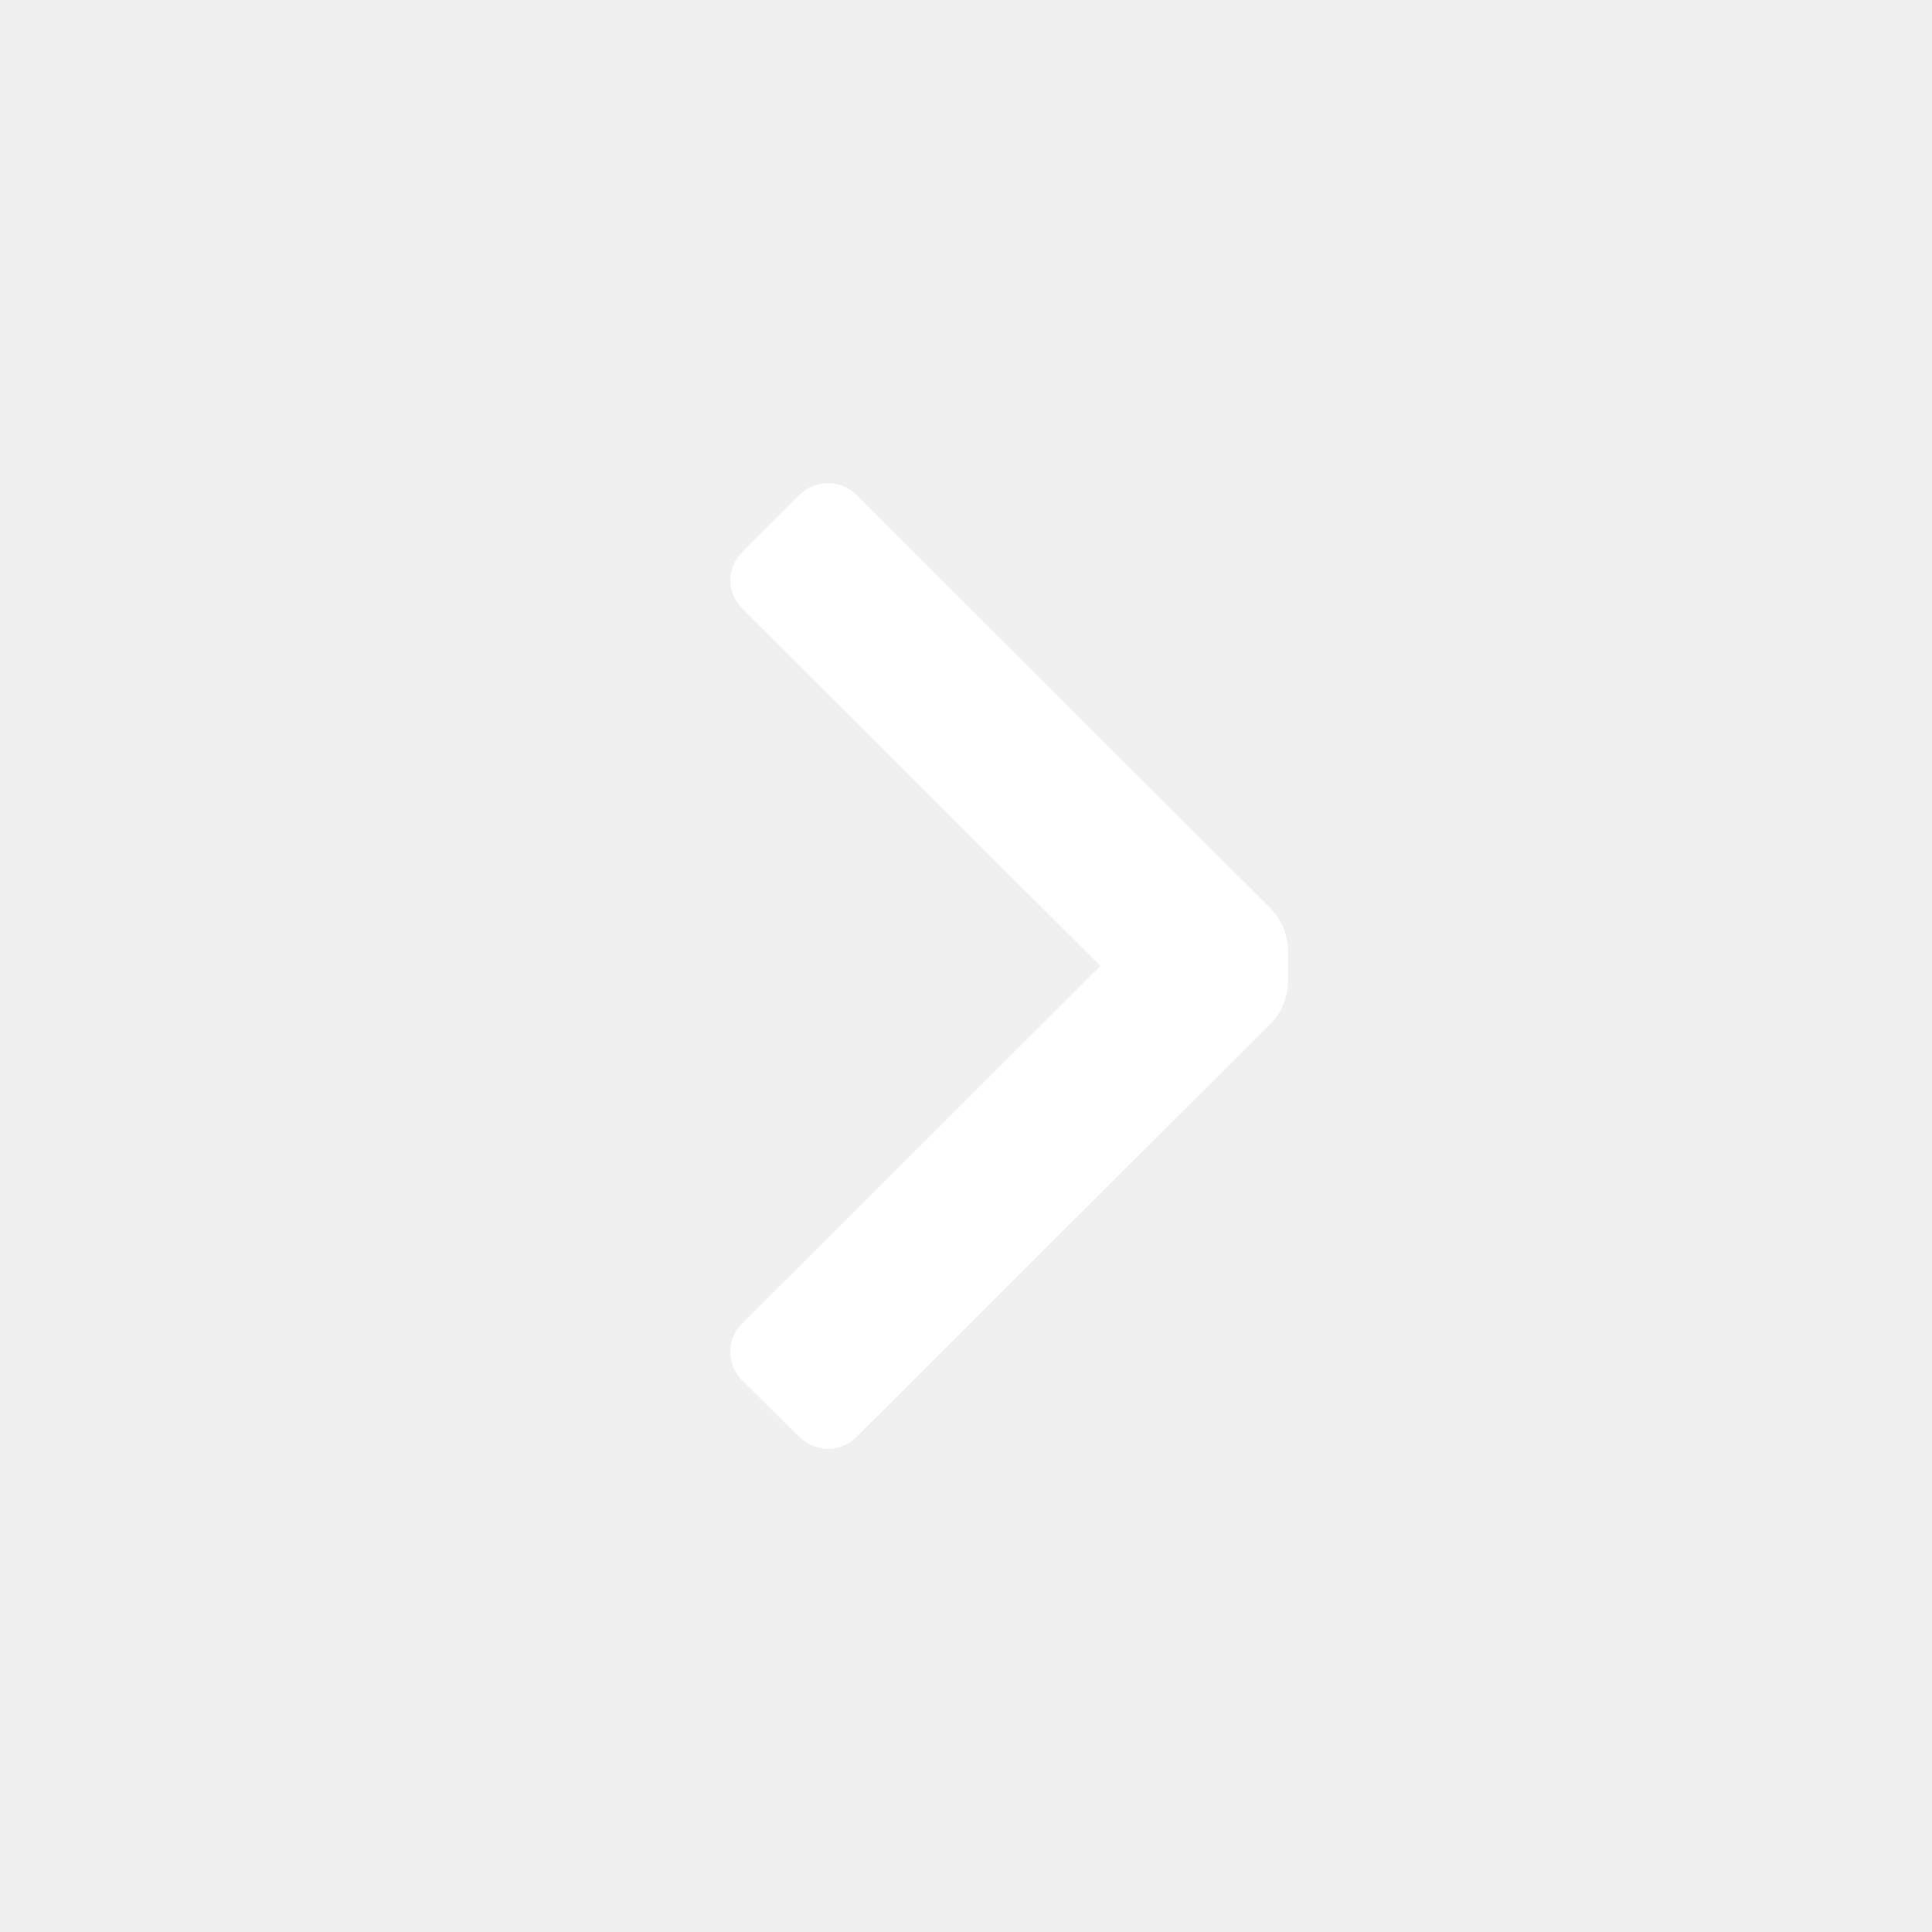
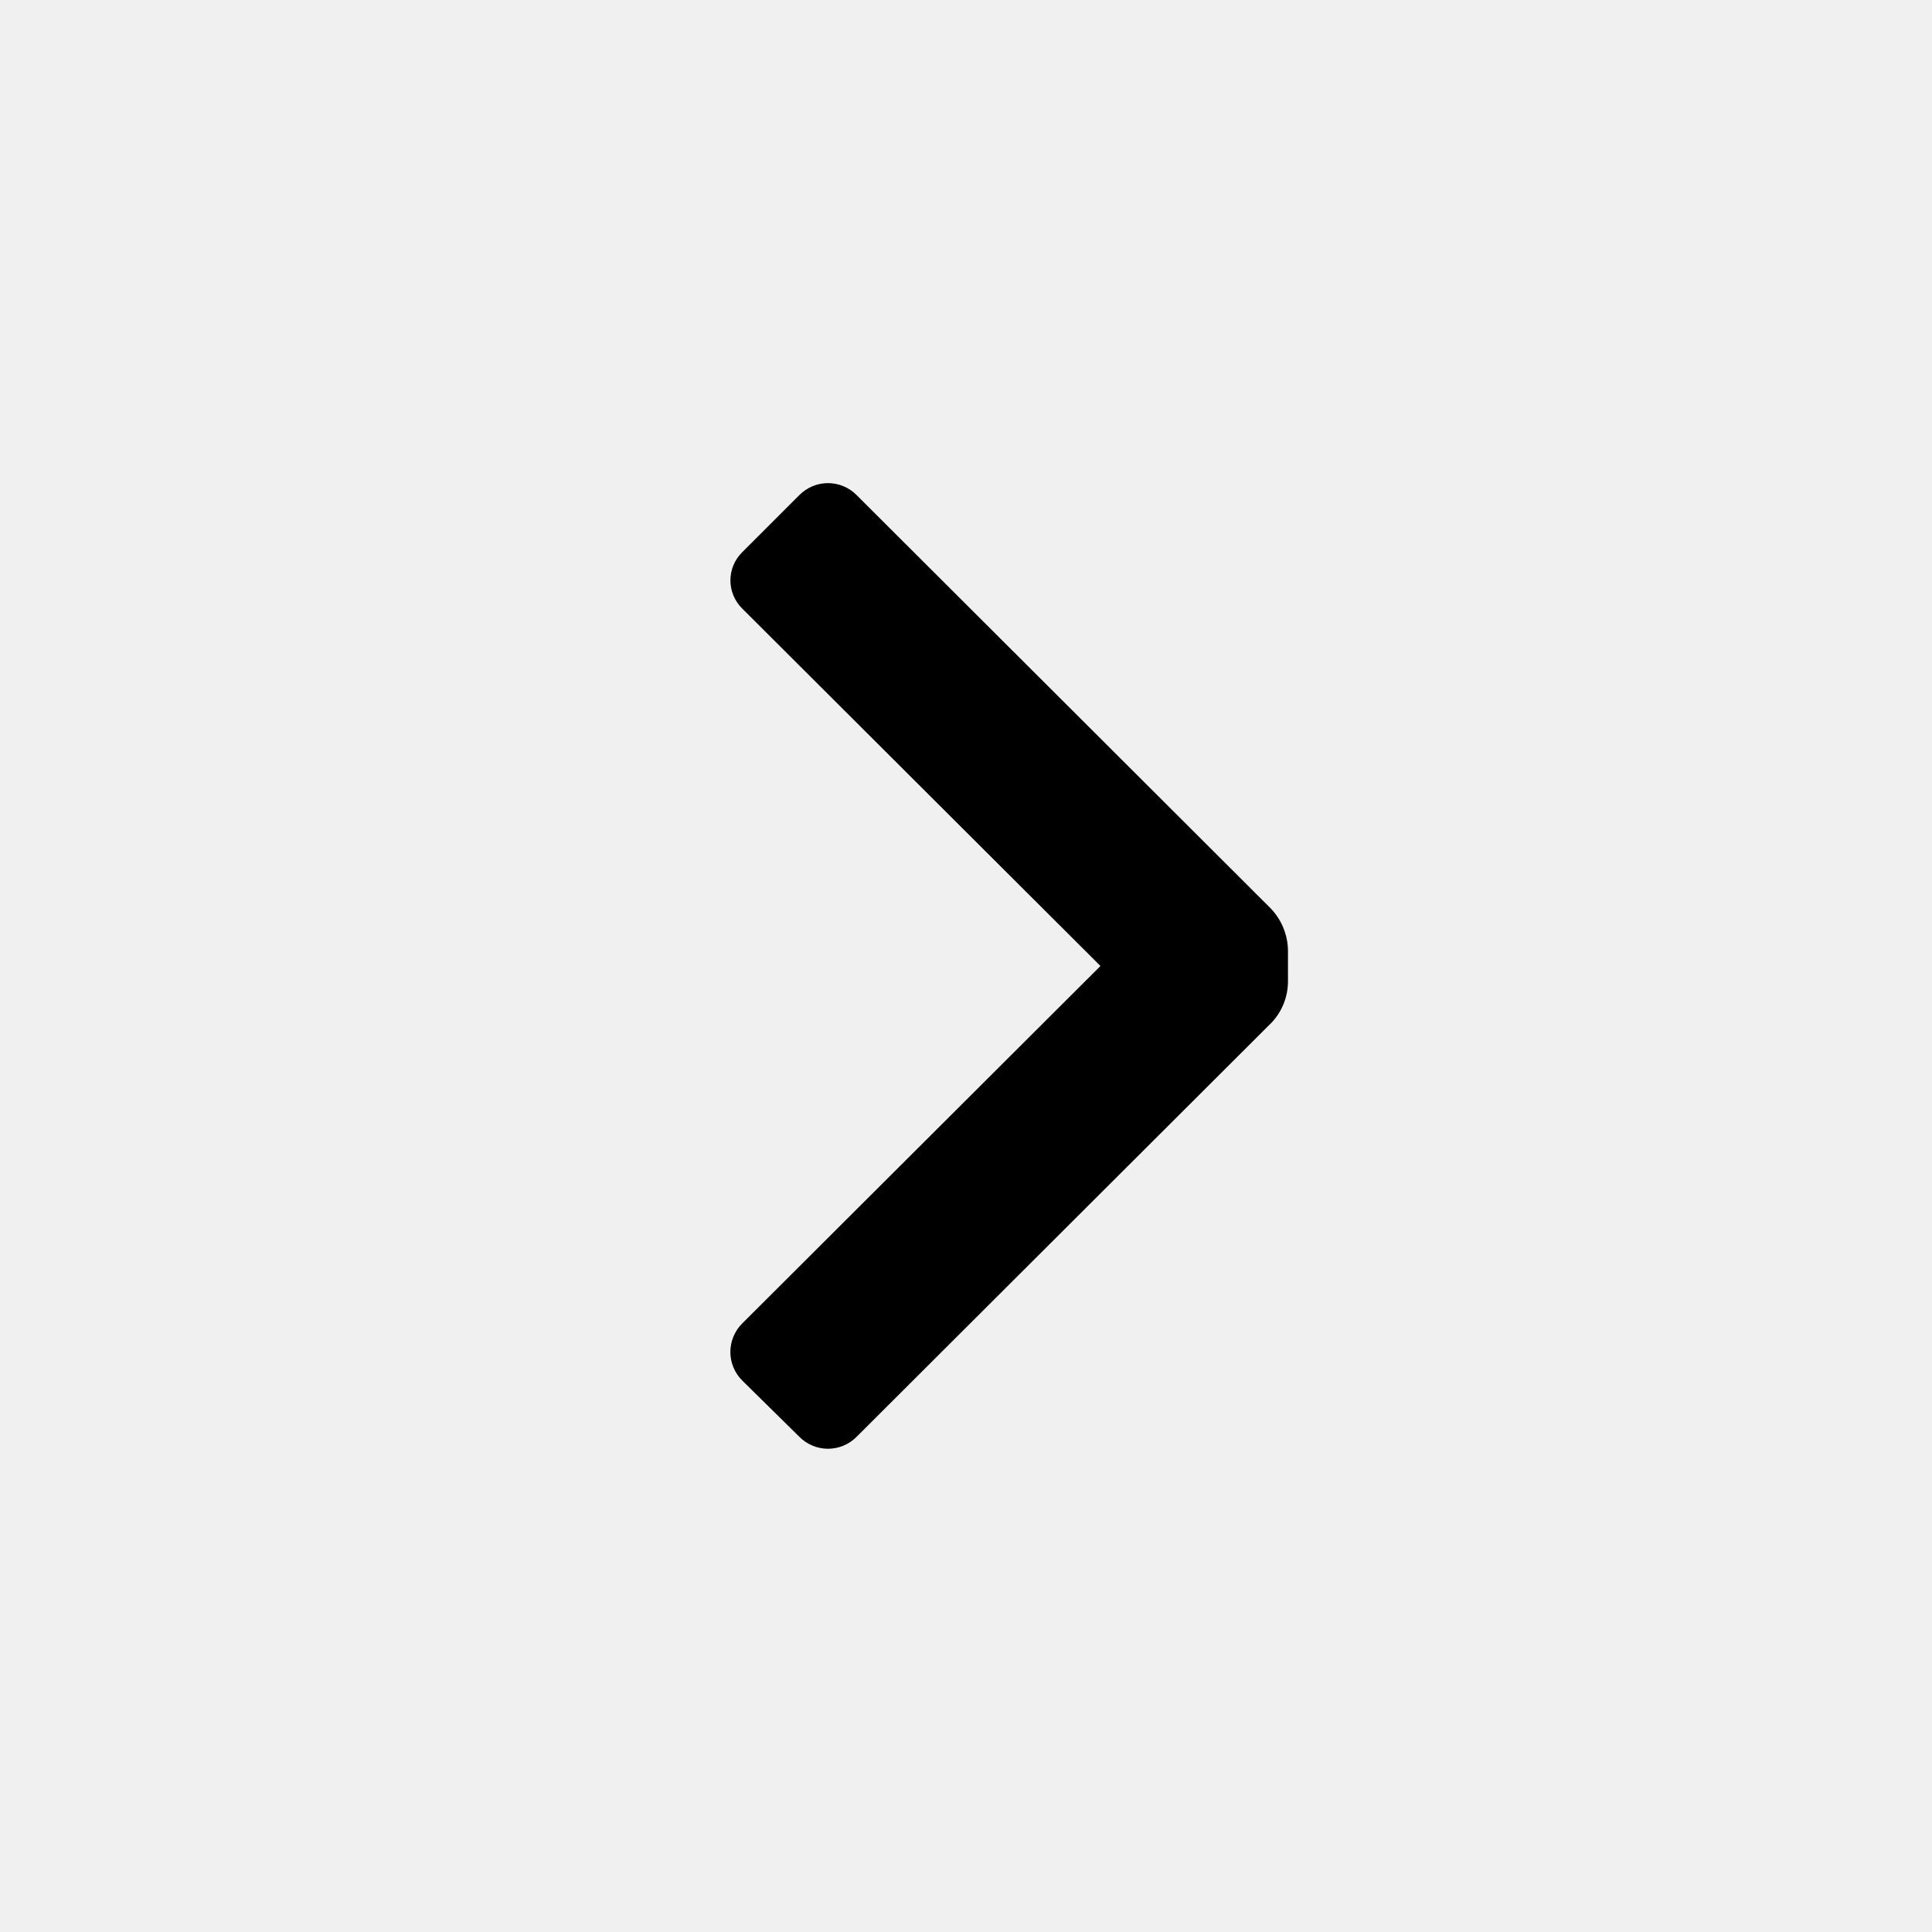
- <svg xmlns="http://www.w3.org/2000/svg" width="40px" height="40px" viewBox="0 0 40 40" version="1.1">
-   <g id="完整" stroke="none" stroke-width="1" fill="none" fill-rule="evenodd">
-     <g id="首页/登陆后备份-8" transform="translate(-1636, -773)" fill="#FFFFFF">
-       <g id="编组-11备份" transform="translate(1656, 793) scale(-1, 1) translate(-1656, -793) translate(1632, 769)">
-         <g id="icon/24/关闭备份-2" transform="translate(4, 4)">
-           <path d="M13.7,21.2 C13.466,20.966 13.334,20.648 13.333,20.317 L13.333,19.683 C13.337,19.353 13.469,19.036 13.7,18.8 L22.267,10.25 C22.423,10.092 22.636,10.004 22.858,10.004 C23.081,10.004 23.294,10.092 23.45,10.25 L24.633,11.433 C24.79,11.587 24.878,11.797 24.878,12.017 C24.878,12.236 24.79,12.446 24.633,12.6 L17.217,20 L24.633,27.4 C24.791,27.556 24.88,27.769 24.88,27.992 C24.88,28.214 24.791,28.427 24.633,28.583 L23.45,29.75 C23.294,29.908 23.081,29.996 22.858,29.996 C22.636,29.996 22.423,29.908 22.267,29.75 L13.7,21.2 Z" id="Icon-color" />
-         </g>
-       </g>
-     </g>
-   </g>
+ <svg xmlns="http://www.w3.org/2000/svg" version="1.1" width="32" height="32" viewBox="0 0 32 32">
+   <path fill="currentColor" d="M21.040 16.96c0.188-0.187 0.293-0.442 0.293-0.707v-0.507c-0.003-0.265-0.108-0.518-0.293-0.707l-6.853-6.84c-0.125-0.126-0.296-0.197-0.473-0.197s-0.348 0.071-0.473 0.197l-0.947 0.947c-0.125 0.123-0.196 0.291-0.196 0.467s0.071 0.344 0.196 0.467l5.933 5.92-5.933 5.92c-0.126 0.125-0.197 0.296-0.197 0.473s0.071 0.348 0.197 0.473l0.947 0.933c0.125 0.126 0.296 0.197 0.473 0.197s0.348-0.071 0.473-0.197l6.853-6.84z" />
</svg>
